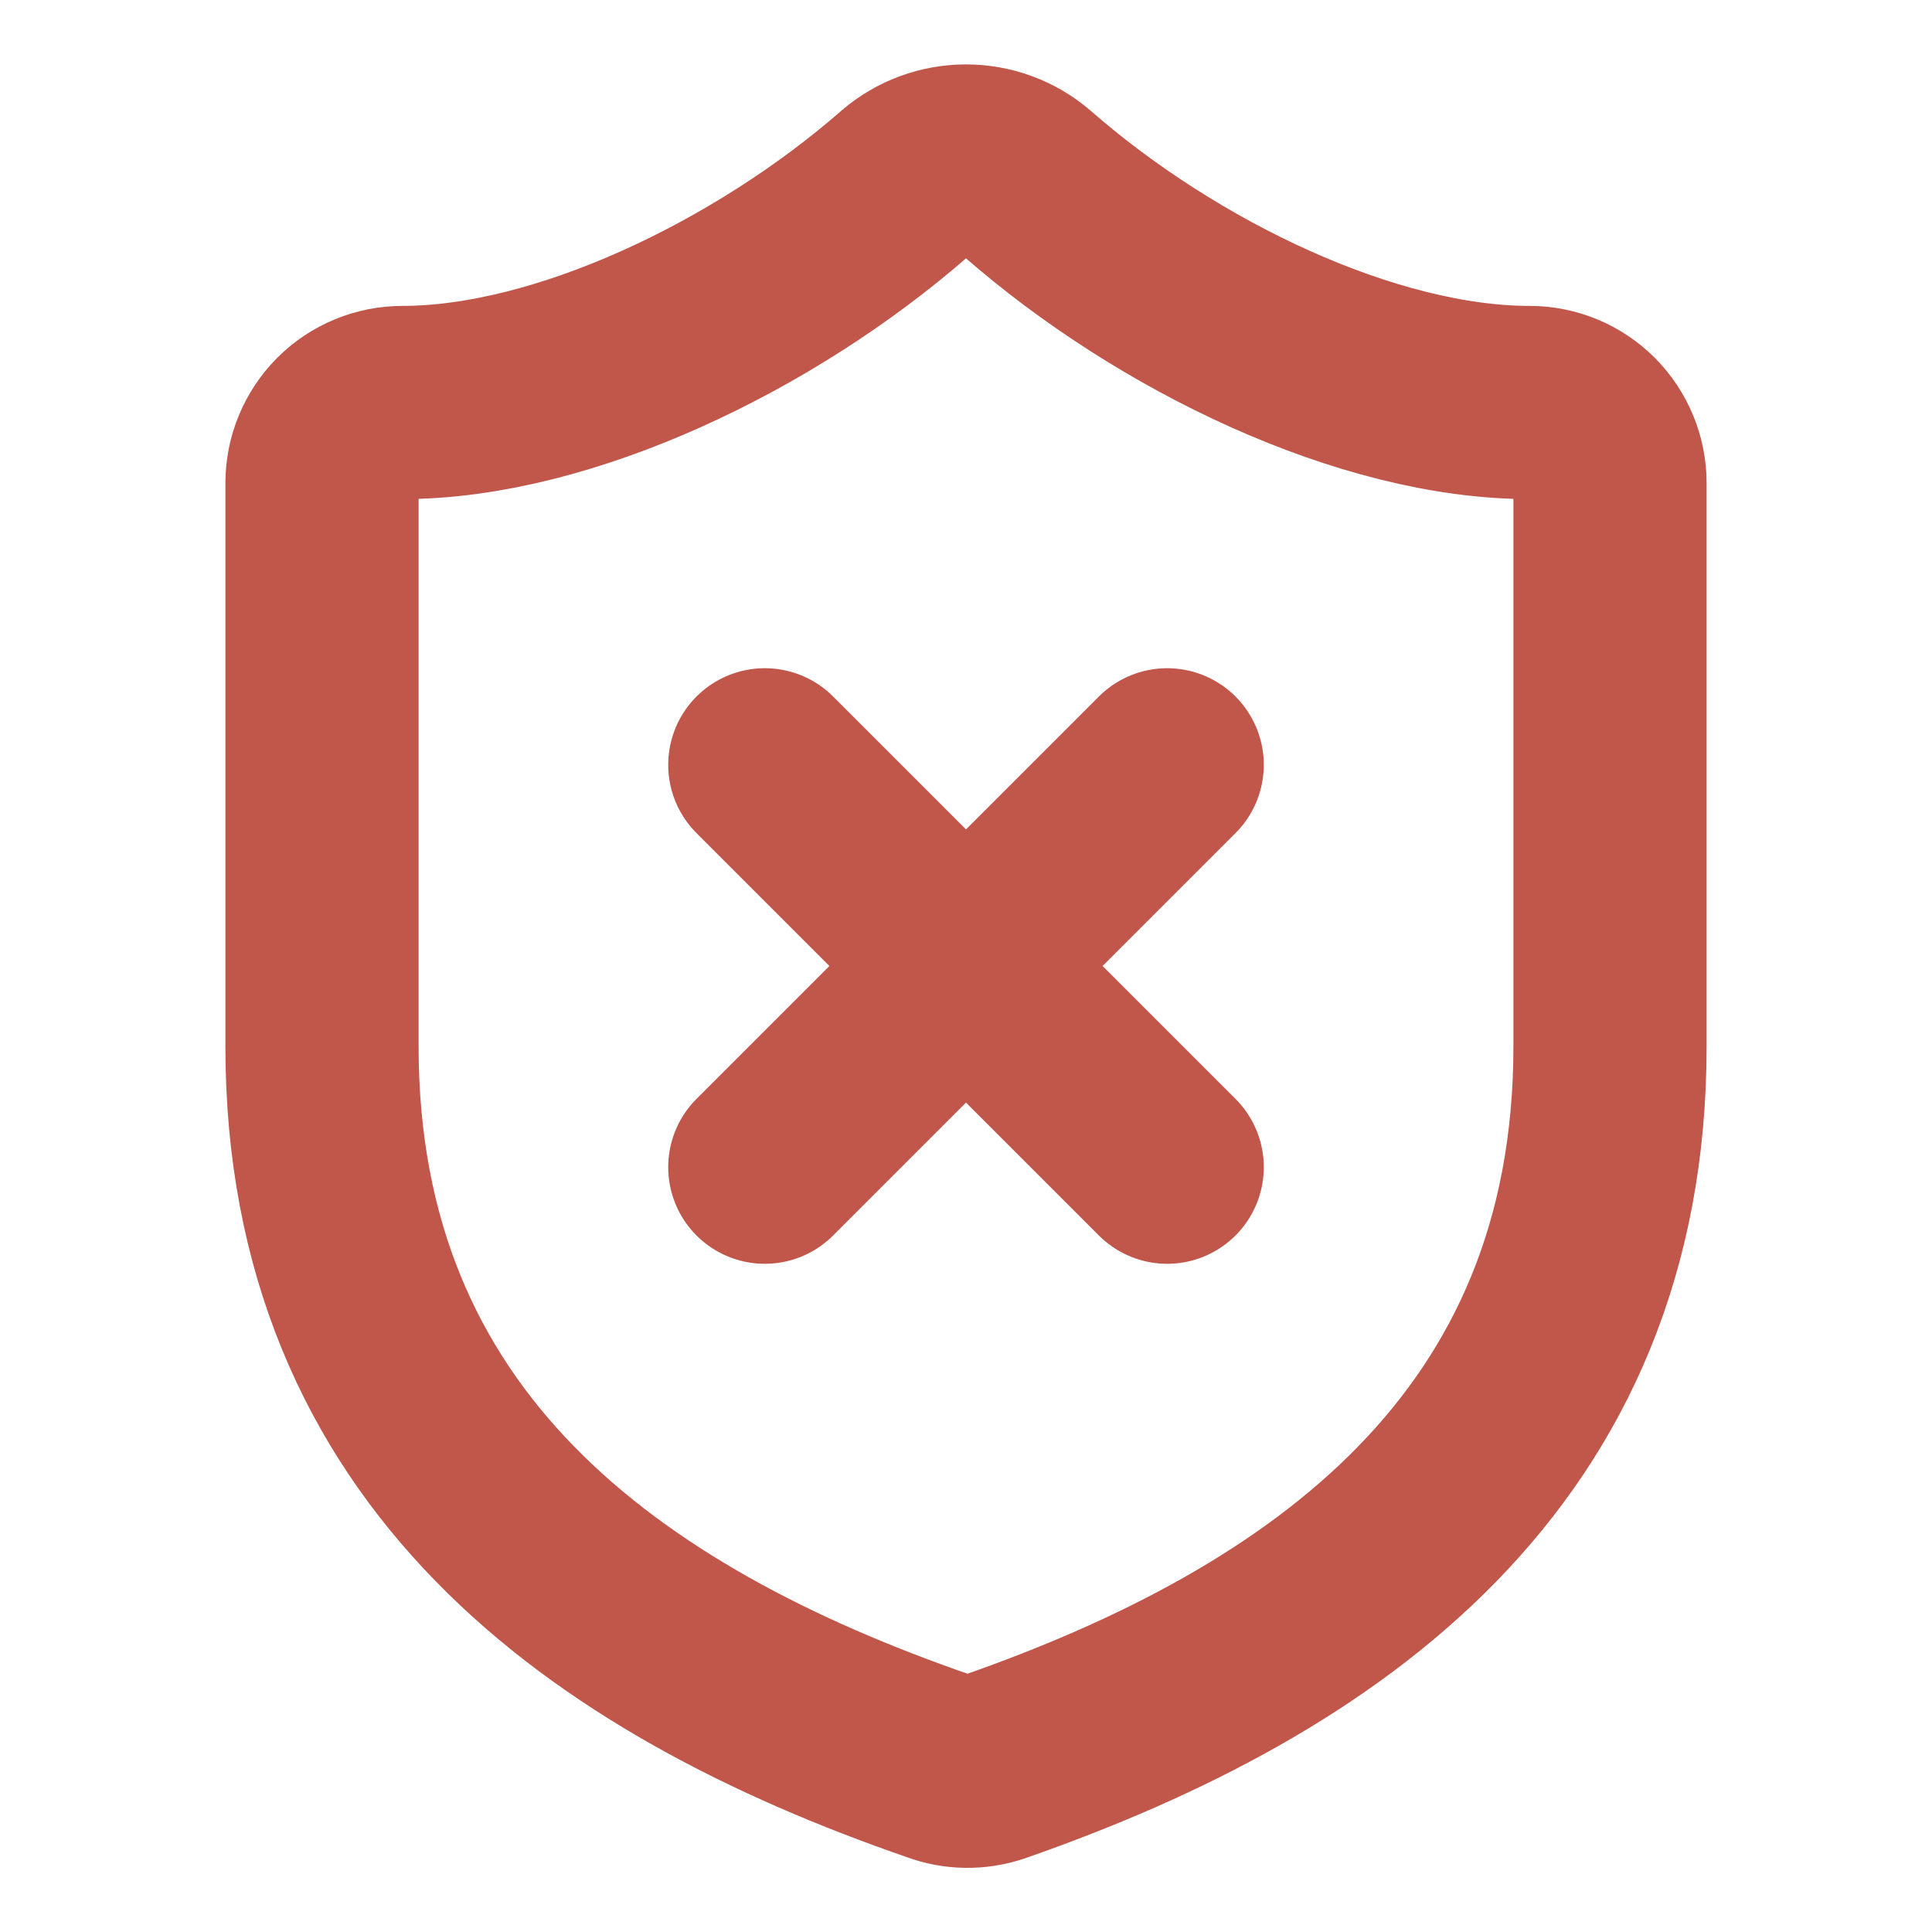
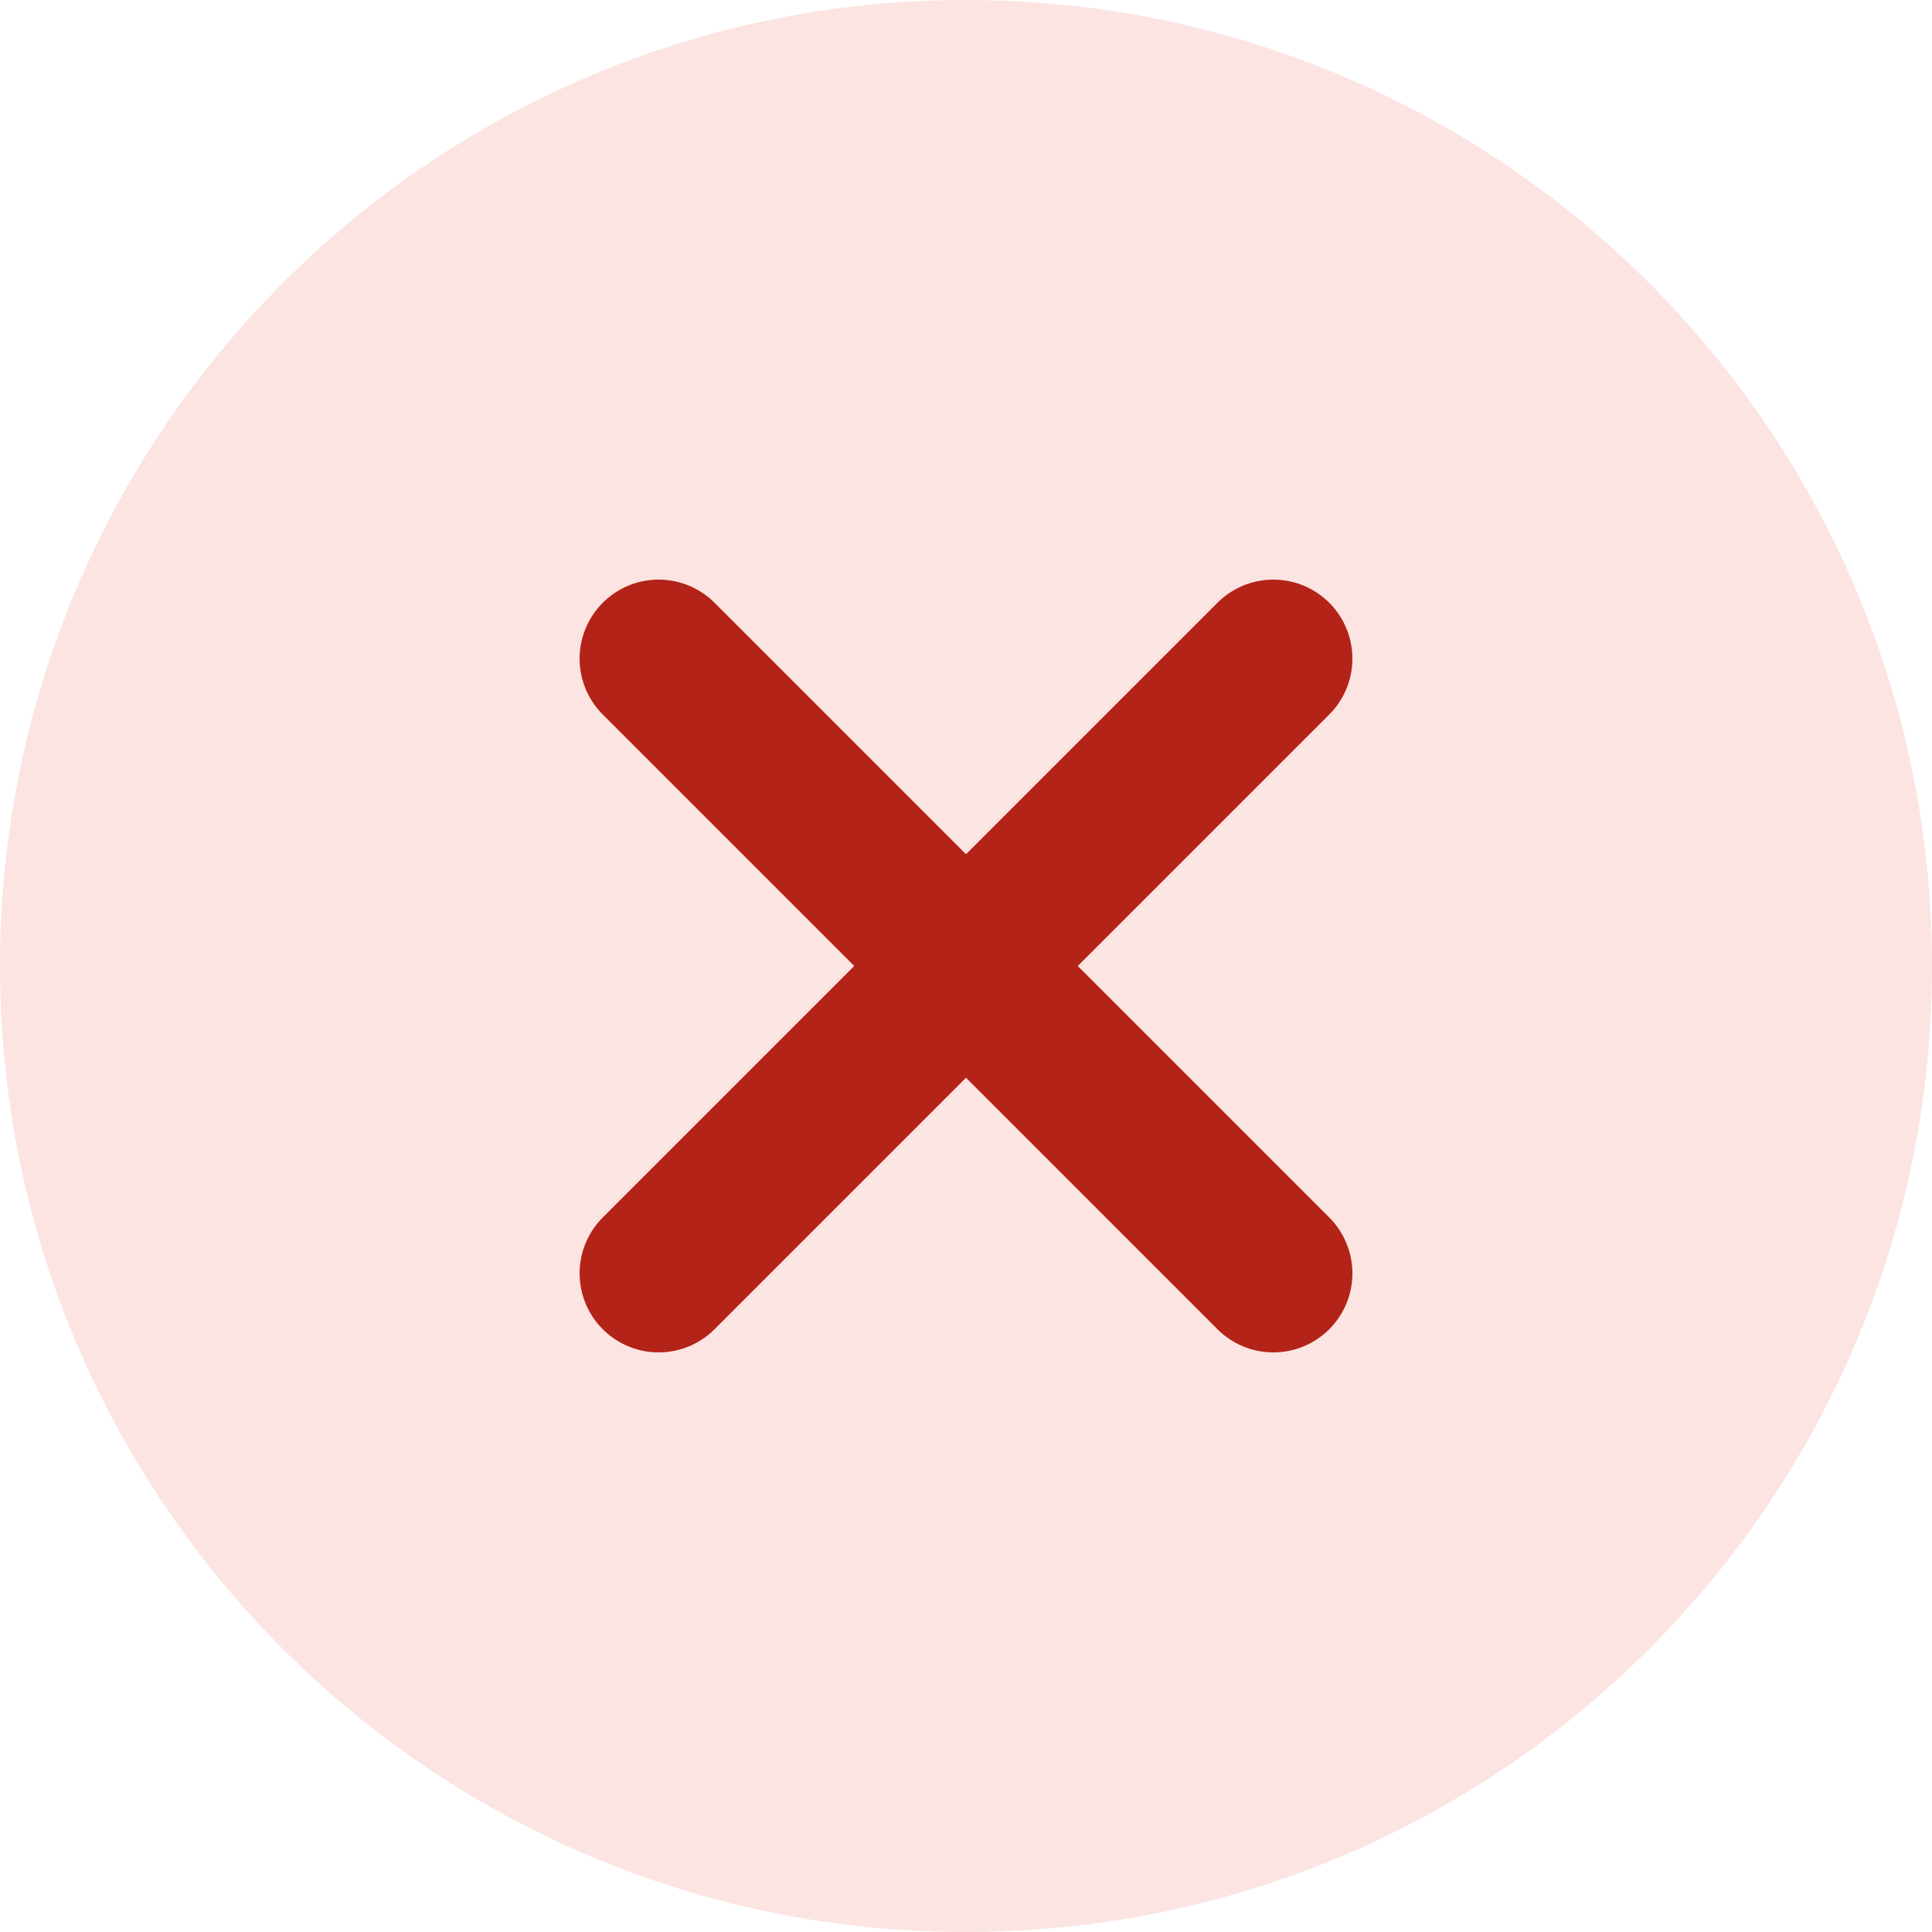
- <svg xmlns="http://www.w3.org/2000/svg" width="15" height="15" viewBox="0 0 15 15" fill="none">
-   <path d="M12.5 8.125C12.5 11.25 10.312 12.813 7.713 13.719C7.576 13.765 7.428 13.763 7.294 13.713C4.688 12.813 2.5 11.25 2.5 8.125V3.75C2.5 3.585 2.566 3.426 2.683 3.308C2.8 3.191 2.959 3.125 3.125 3.125C4.375 3.125 5.938 2.375 7.025 1.425C7.157 1.312 7.326 1.25 7.5 1.25C7.674 1.25 7.843 1.312 7.975 1.425C9.069 2.382 10.625 3.125 11.875 3.125C12.041 3.125 12.2 3.191 12.317 3.308C12.434 3.426 12.5 3.585 12.5 3.75V8.125Z" stroke="#C0574A" stroke-width="1.5" stroke-linecap="round" stroke-linejoin="round" />
-   <path d="M9.062 5.938L5.938 9.062" stroke="#C0574A" stroke-width="1.5" stroke-linecap="round" stroke-linejoin="round" />
-   <path d="M5.938 5.938L9.062 9.062" stroke="#C0574A" stroke-width="1.5" stroke-linecap="round" stroke-linejoin="round" />
+ <svg xmlns="http://www.w3.org/2000/svg" width="22" height="22" viewBox="0 0 22 22" fill="none">
+   <circle cx="11" cy="11" r="11" fill="#FBE4E1" />
+   <path d="M7.5 7.5l7 7M14.5 7.5l-7 7" stroke="#B42318" stroke-width="1.8" stroke-linecap="round" />
</svg>
